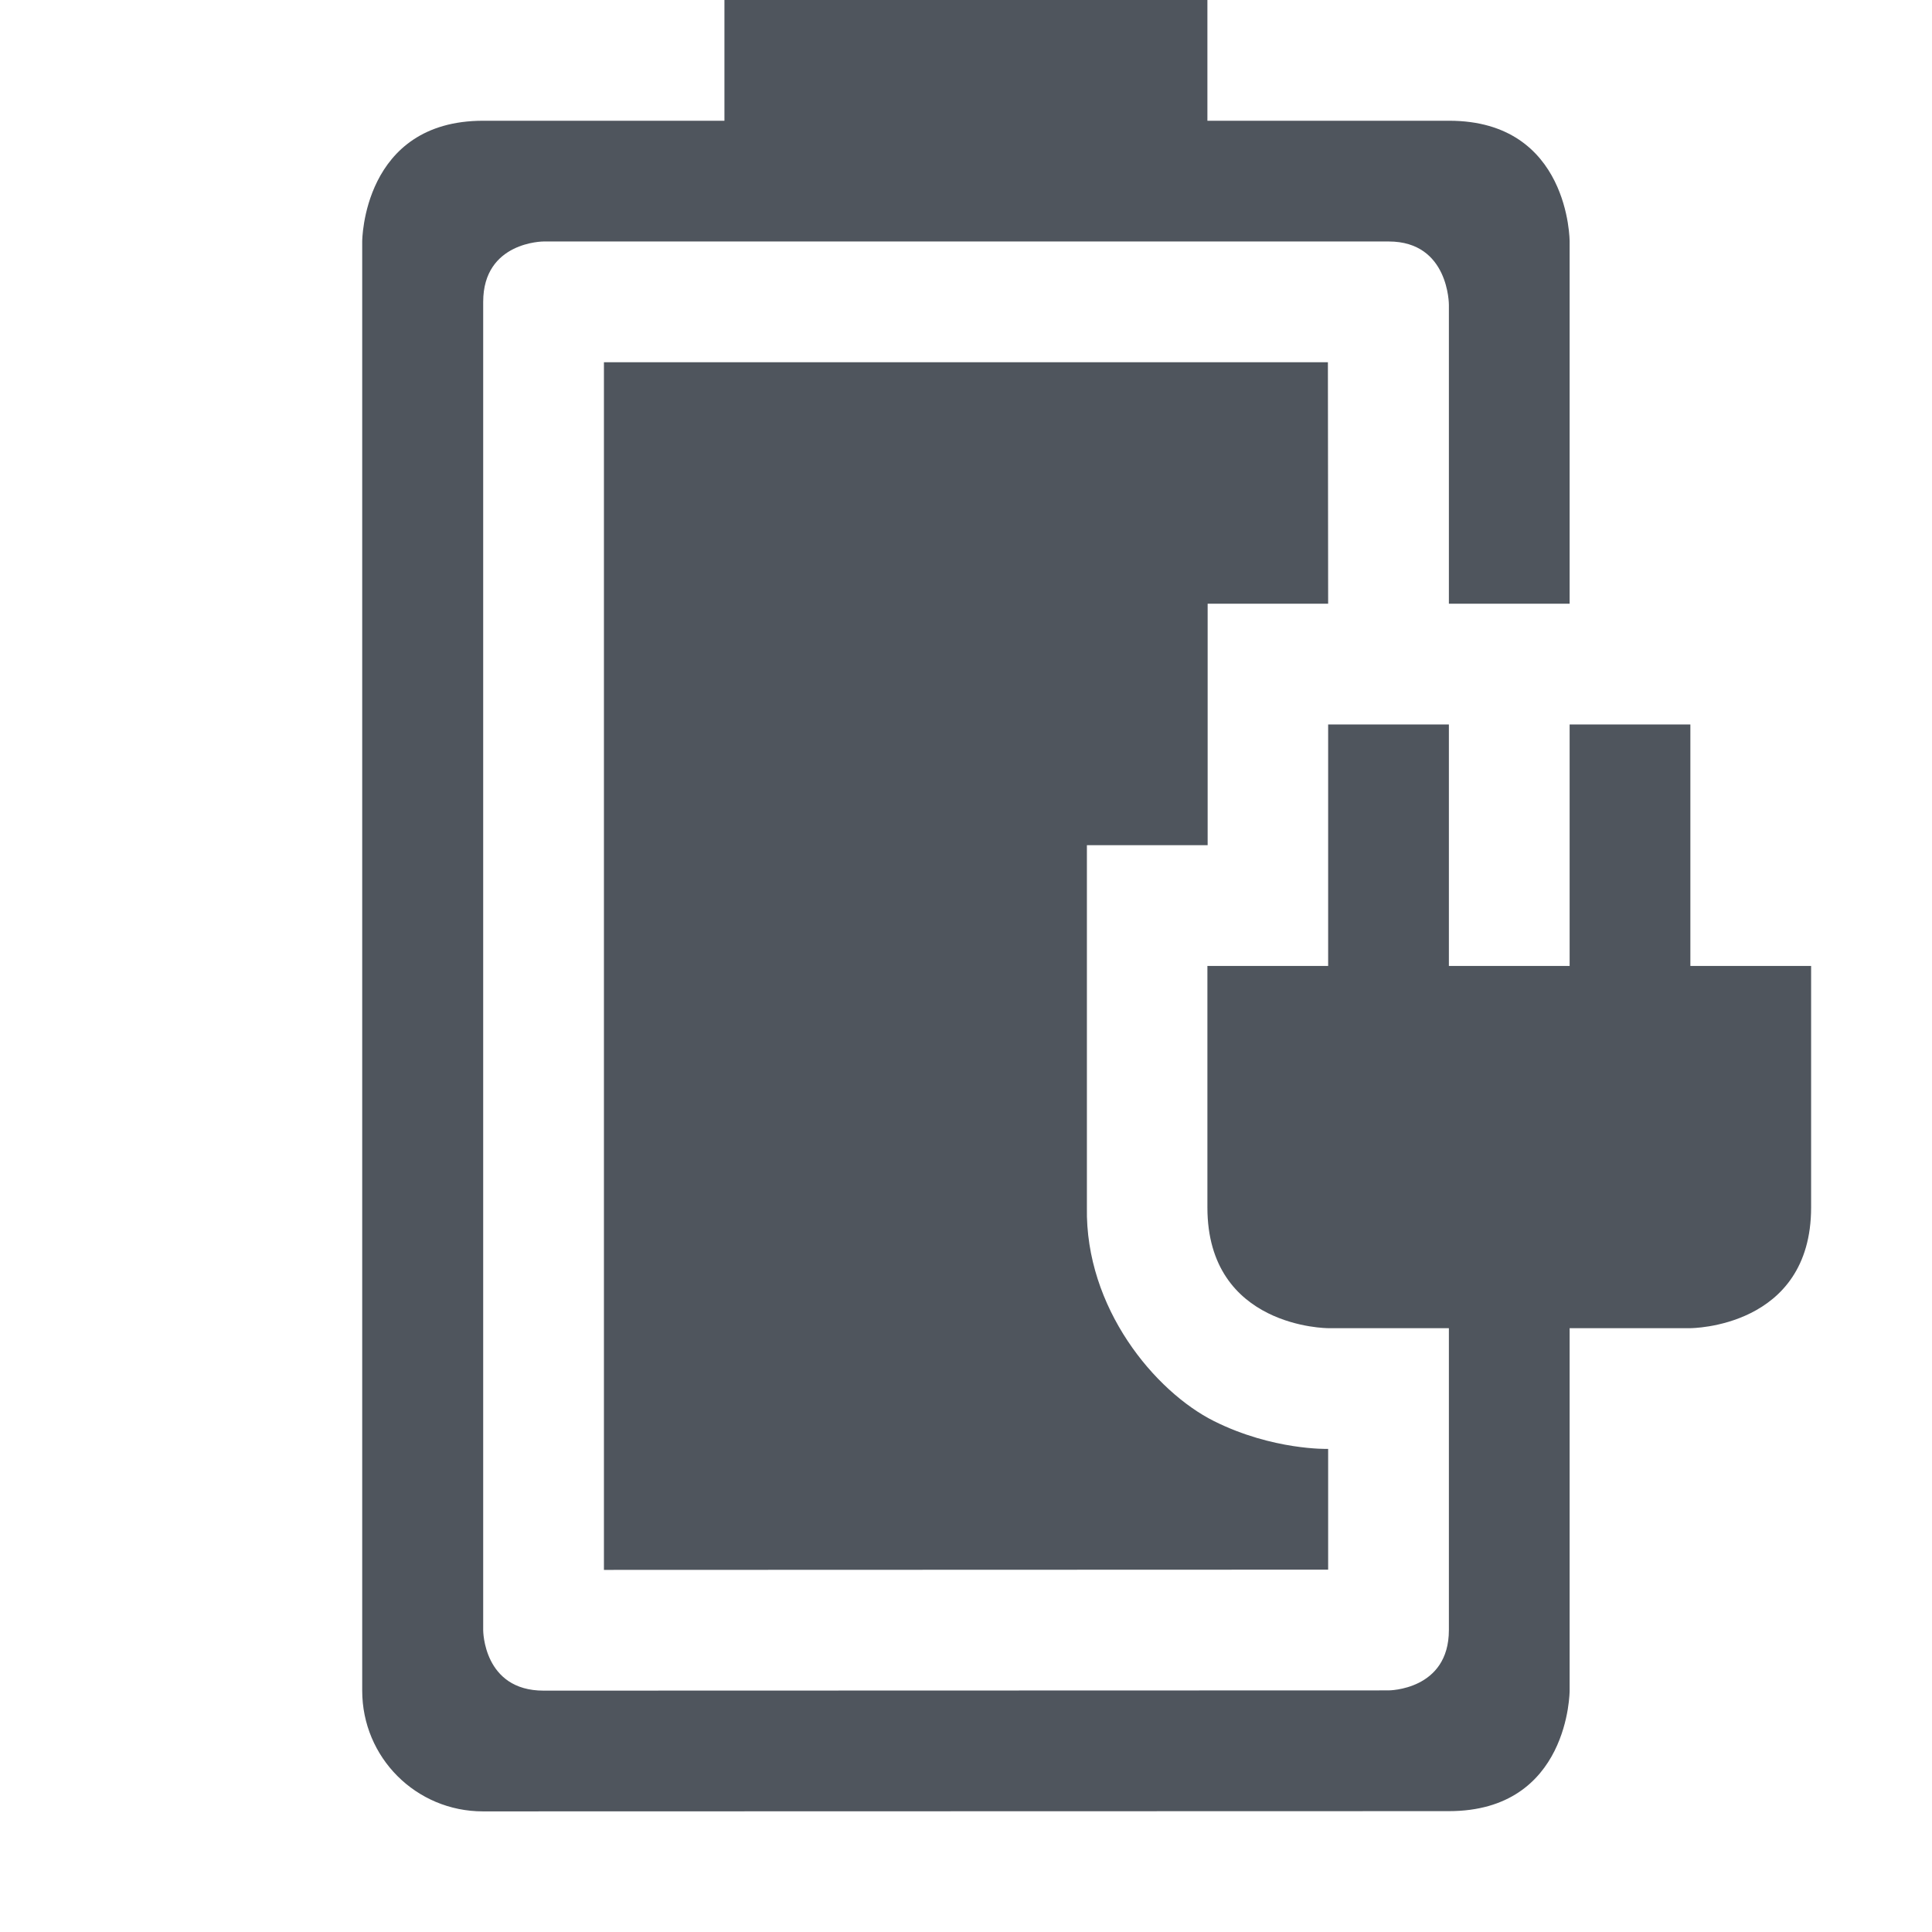
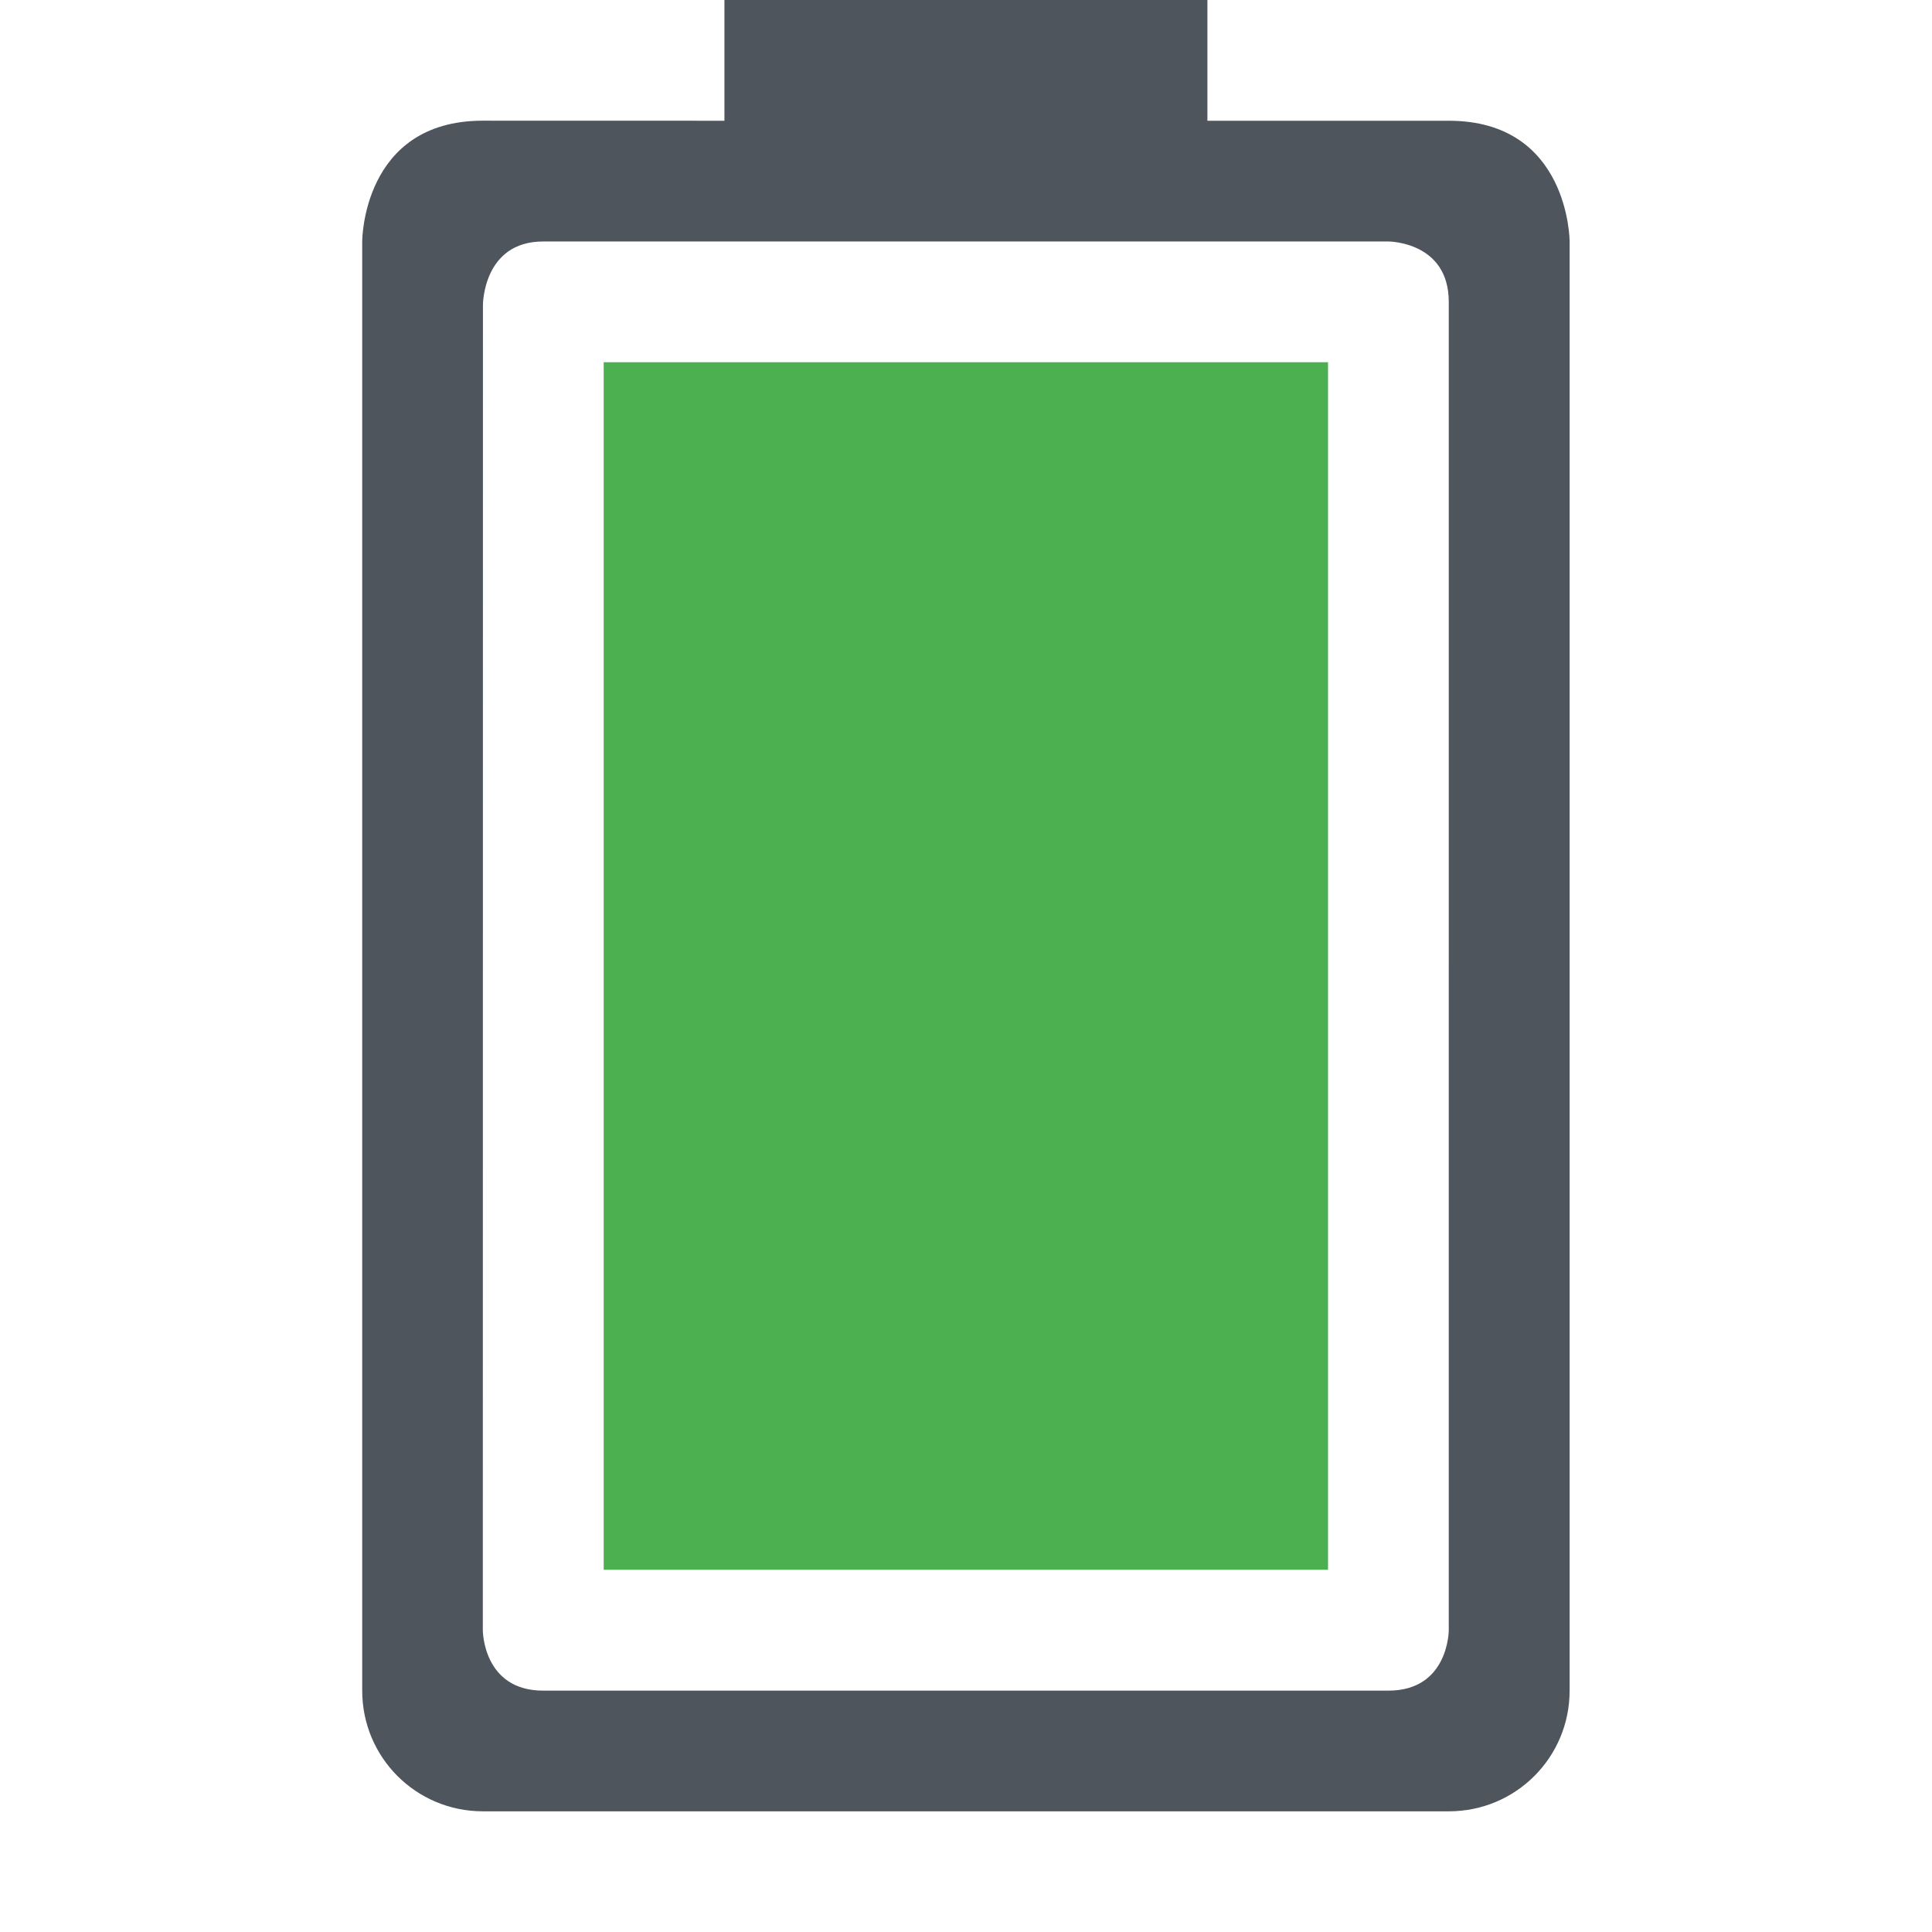
<svg xmlns="http://www.w3.org/2000/svg" xmlns:ns1="http://www.openswatchbook.org/uri/2009/osb" height="16.001" id="svg7384" style="enable-background:new" version="1.1" width="16">
  <defs id="defs7386">
    <linearGradient id="linearGradient6882" ns1:paint="solid">
      <stop id="stop6884" offset="0" style="stop-color:#555555;stop-opacity:1;" />
    </linearGradient>
    <linearGradient id="linearGradient5606" ns1:paint="solid">
      <stop id="stop5608" offset="0" style="stop-color:#000000;stop-opacity:1;" />
    </linearGradient>
    <filter id="filter7554" style="color-interpolation-filters:sRGB">
      <feBlend id="feBlend7556" in2="BackgroundImage" mode="darken" />
    </filter>
  </defs>
  <g id="layer9" style="display:inline" transform="translate(-797.0002,15)">
-     <path d="m 803,-15 v 1 h -1.998 c -1,0 -1.002,1 -1.002,1 v 12.002 c 0,0.554 0.446,1 1,1 l 8,-0.002 c 1,0 1,-0.998 1,-0.998 V -4 h 1 c 0,0 1,0 1,-1 v -2 h -1 v -2 h -1 v 2 h -1 v -2 h -1 v 2 h -1 v 2 c 0,1 1,1 1,1 h 1 v 2.5 c 0,0.5 -0.5,0.5 -0.5,0.5 l -6.998,0.002 c -0.5,1.4e-4 -0.5,-0.5 -0.5,-0.5 V -12.5 c 0,-0.5 0.5,-0.5 0.5,-0.5 h 7 c 0.5,0 0.498,0.525 0.498,0.525 V -10 h 1 v -3 c 0,0 0.002,-1 -0.998,-1 h -2.002 v -1 z" id="path6728" style="fill:#4f555d;fill-opacity:1;stroke:none" />
-     <path d="M 802.002,-12 V -1.998 L 808,-2 v -1 c -0.003,9e-5 -0.458,0.013 -0.945,-0.23 C 806.566,-3.475 805.987,-4.167 806.002,-5 v -3 h 1 v -2 h 0.998 l -0.002,-2 z" id="rect6825-5" style="display:inline;opacity:1;fill:#4f555d;fill-opacity:1;stroke:none;stroke-width:2;stroke-linecap:round;stroke-linejoin:round;stroke-miterlimit:4;stroke-dasharray:none;stroke-dashoffset:0;stroke-opacity:1;enable-background:new" />
+     <path d="m 803,-15 v 1 l -2.001,-4.8e-4 c -1,0 -0.999,1 -0.999,1 l -3e-5,12.002 c 0,0.554 0.446,1 1,1 h 8 c 0.554,0 1,-0.446 1,-1 L 810,-13 c 0,0 -10e-4,-1 -1.001,-1 L 807,-14 v -1 z m 5.499,2 c 0,0 0.5,0 0.5,0.5 l -3e-5,11.002 c 0,0 0,0.5 -0.5,0.5 h -7 c -0.5,0 -0.5,-0.5 -0.5,-0.5 l 10e-4,-10.976 c 0,0 -10e-4,-0.526 0.499,-0.526 z" id="rect6676" style="fill:#4f555d;fill-opacity:1;stroke:none" />
+     <rect class="success" height="5.999" id="rect6825" style="opacity:1;fill:#4caf50;fill-opacity:1;stroke:none;stroke-width:2;stroke-linecap:round;stroke-linejoin:round;stroke-miterlimit:4;stroke-dasharray:none;stroke-dashoffset:0;stroke-opacity:1" transform="matrix(0,-1,-1,0,0,0)" width="10.001" x="1.999" y="-807.999" />
  </g>
-   <g id="layer10" style="display:inline;filter:url(#filter7554)" transform="translate(-797.0002,15)" />
  <g id="layer1" style="display:inline" transform="translate(-556,-602)" />
  <g id="layer14" style="display:inline" transform="translate(-797.0002,15)" />
+   <g id="g71291" style="display:inline" transform="translate(-797.0002,15)" />
  <g id="layer15" style="display:inline" transform="translate(-797.0002,15)" />
-   <g id="g71291" style="display:inline" transform="translate(-797.0002,15)" />
+   <g id="layer10" style="display:inline;filter:url(#filter7554)" transform="translate(-797.0002,15)" />
  <g id="layer2" style="display:inline" transform="translate(-556,-452)" />
+   <g id="layer3" transform="translate(-556,-712)" />
  <g id="layer12" style="display:inline" transform="translate(-797.0002,15)" />
-   <g id="layer3" transform="translate(-556,-712)" />
</svg>
